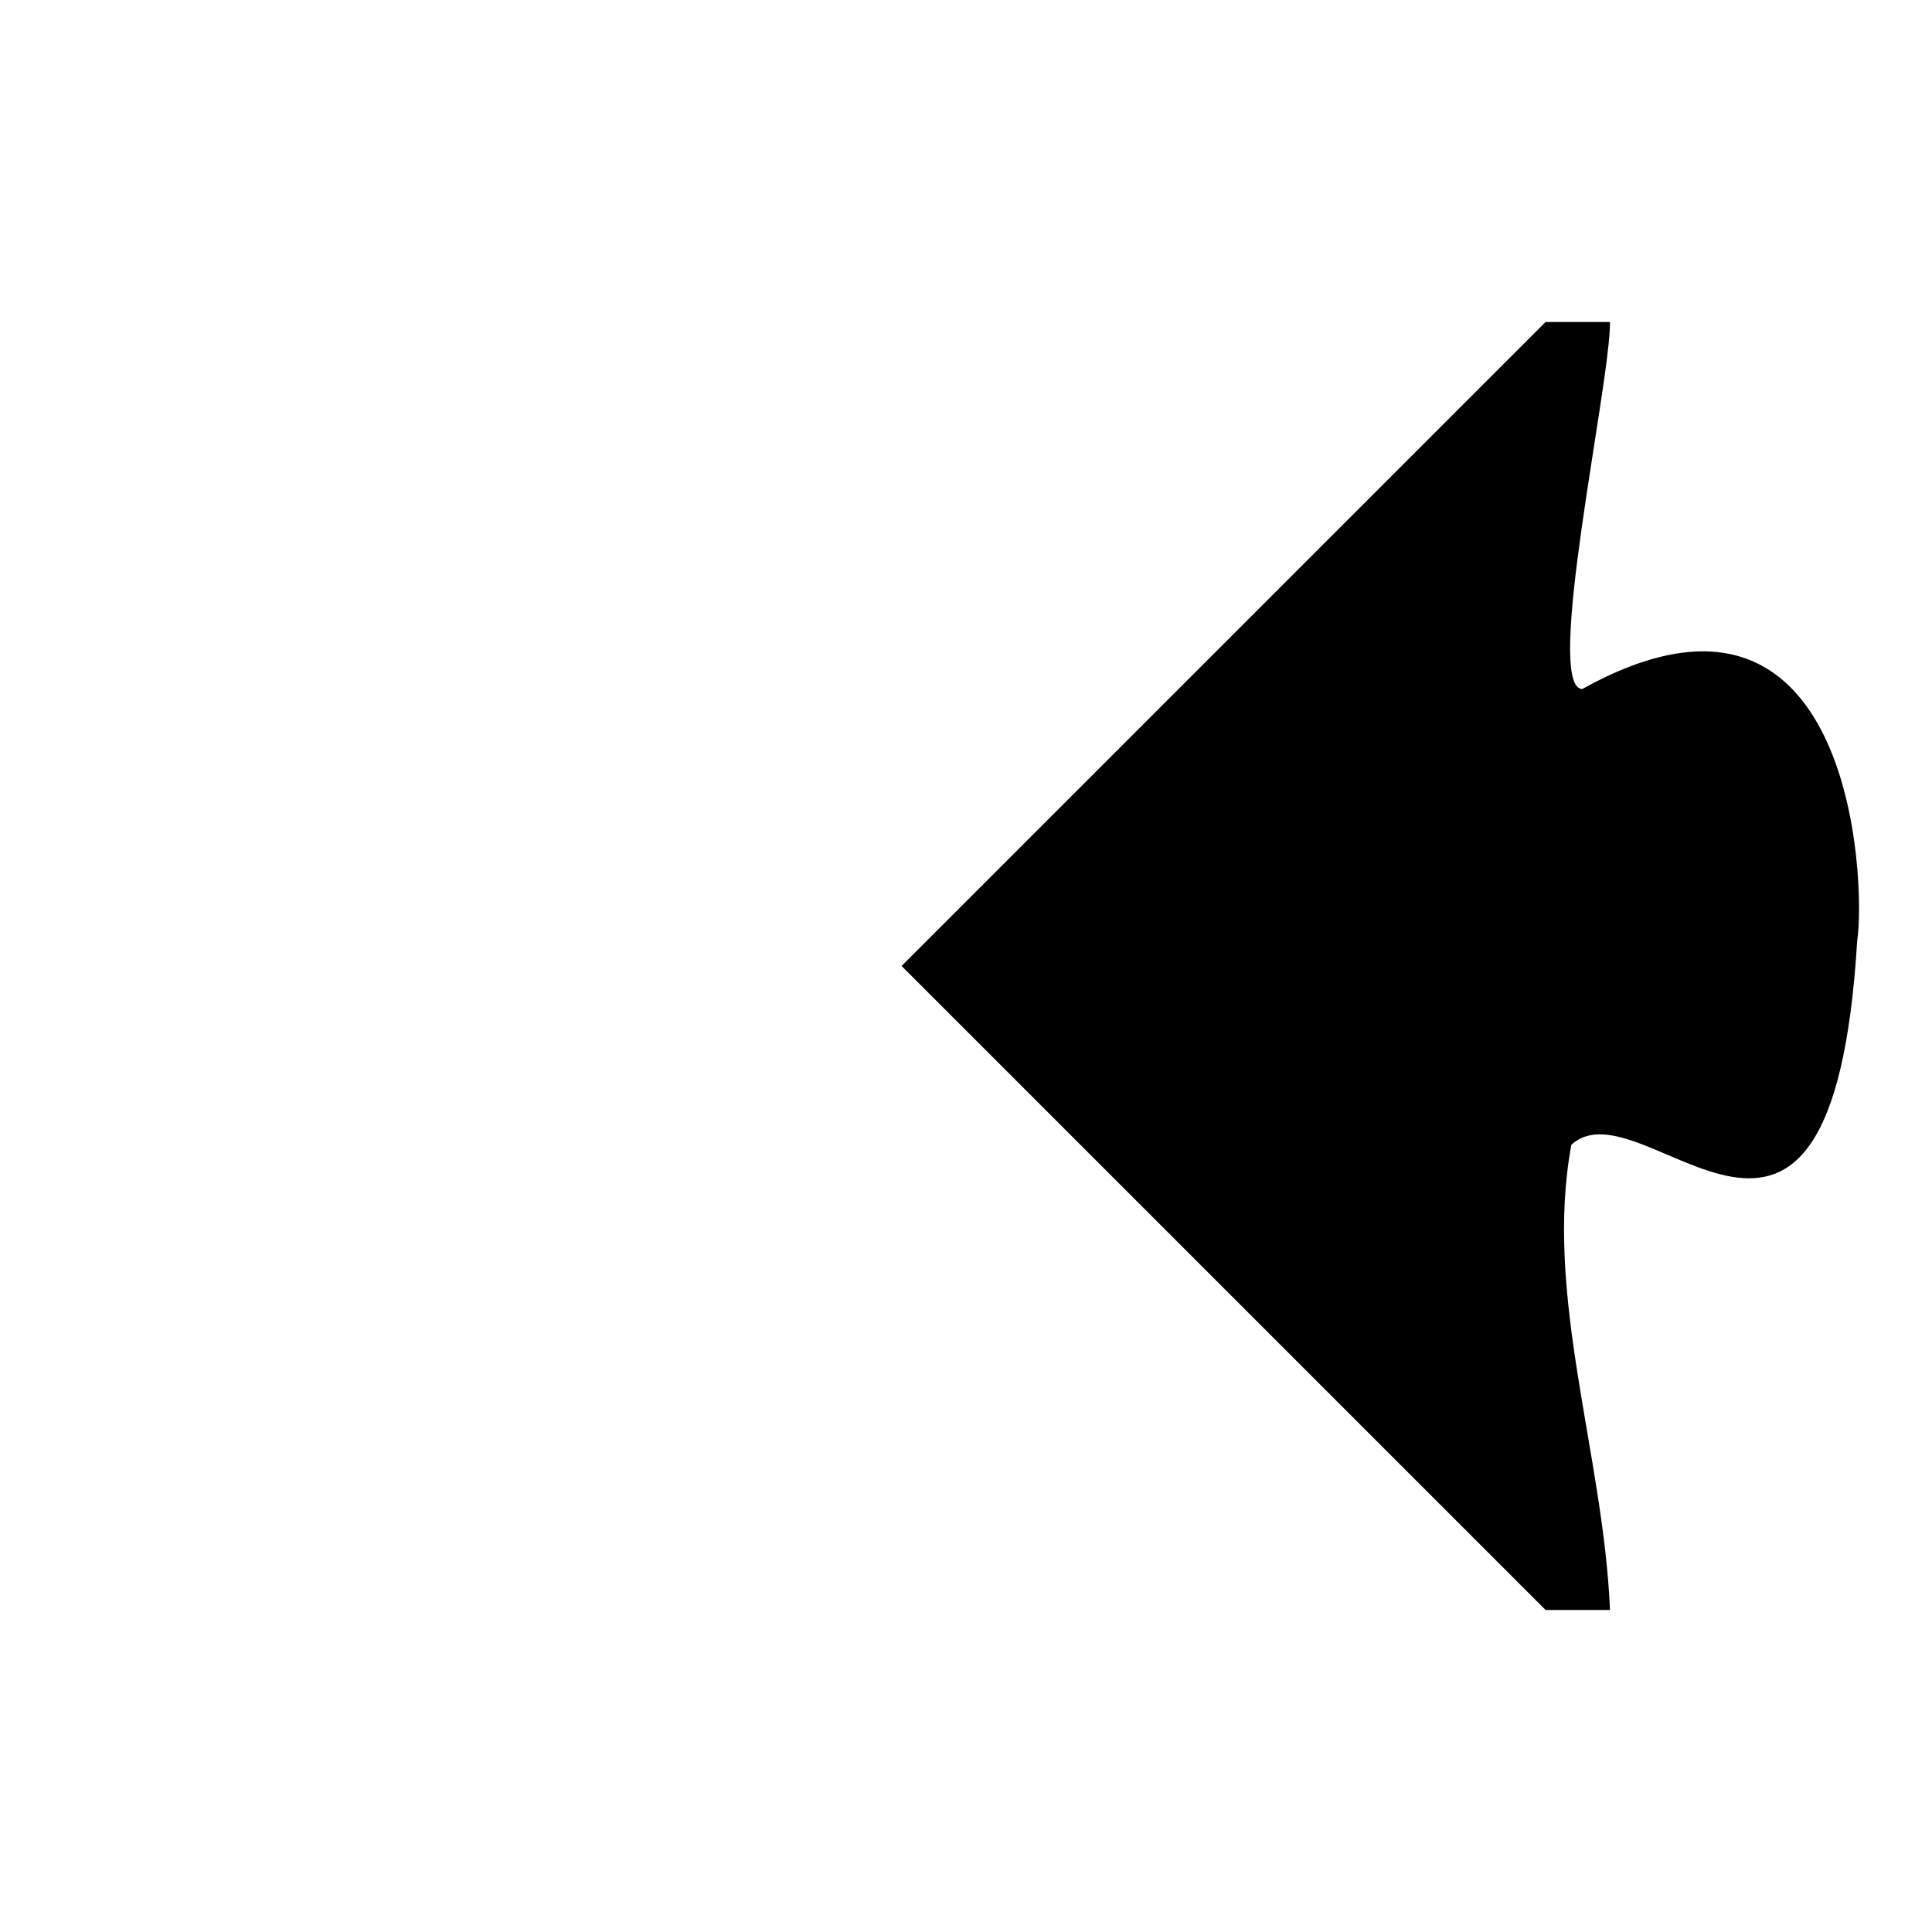
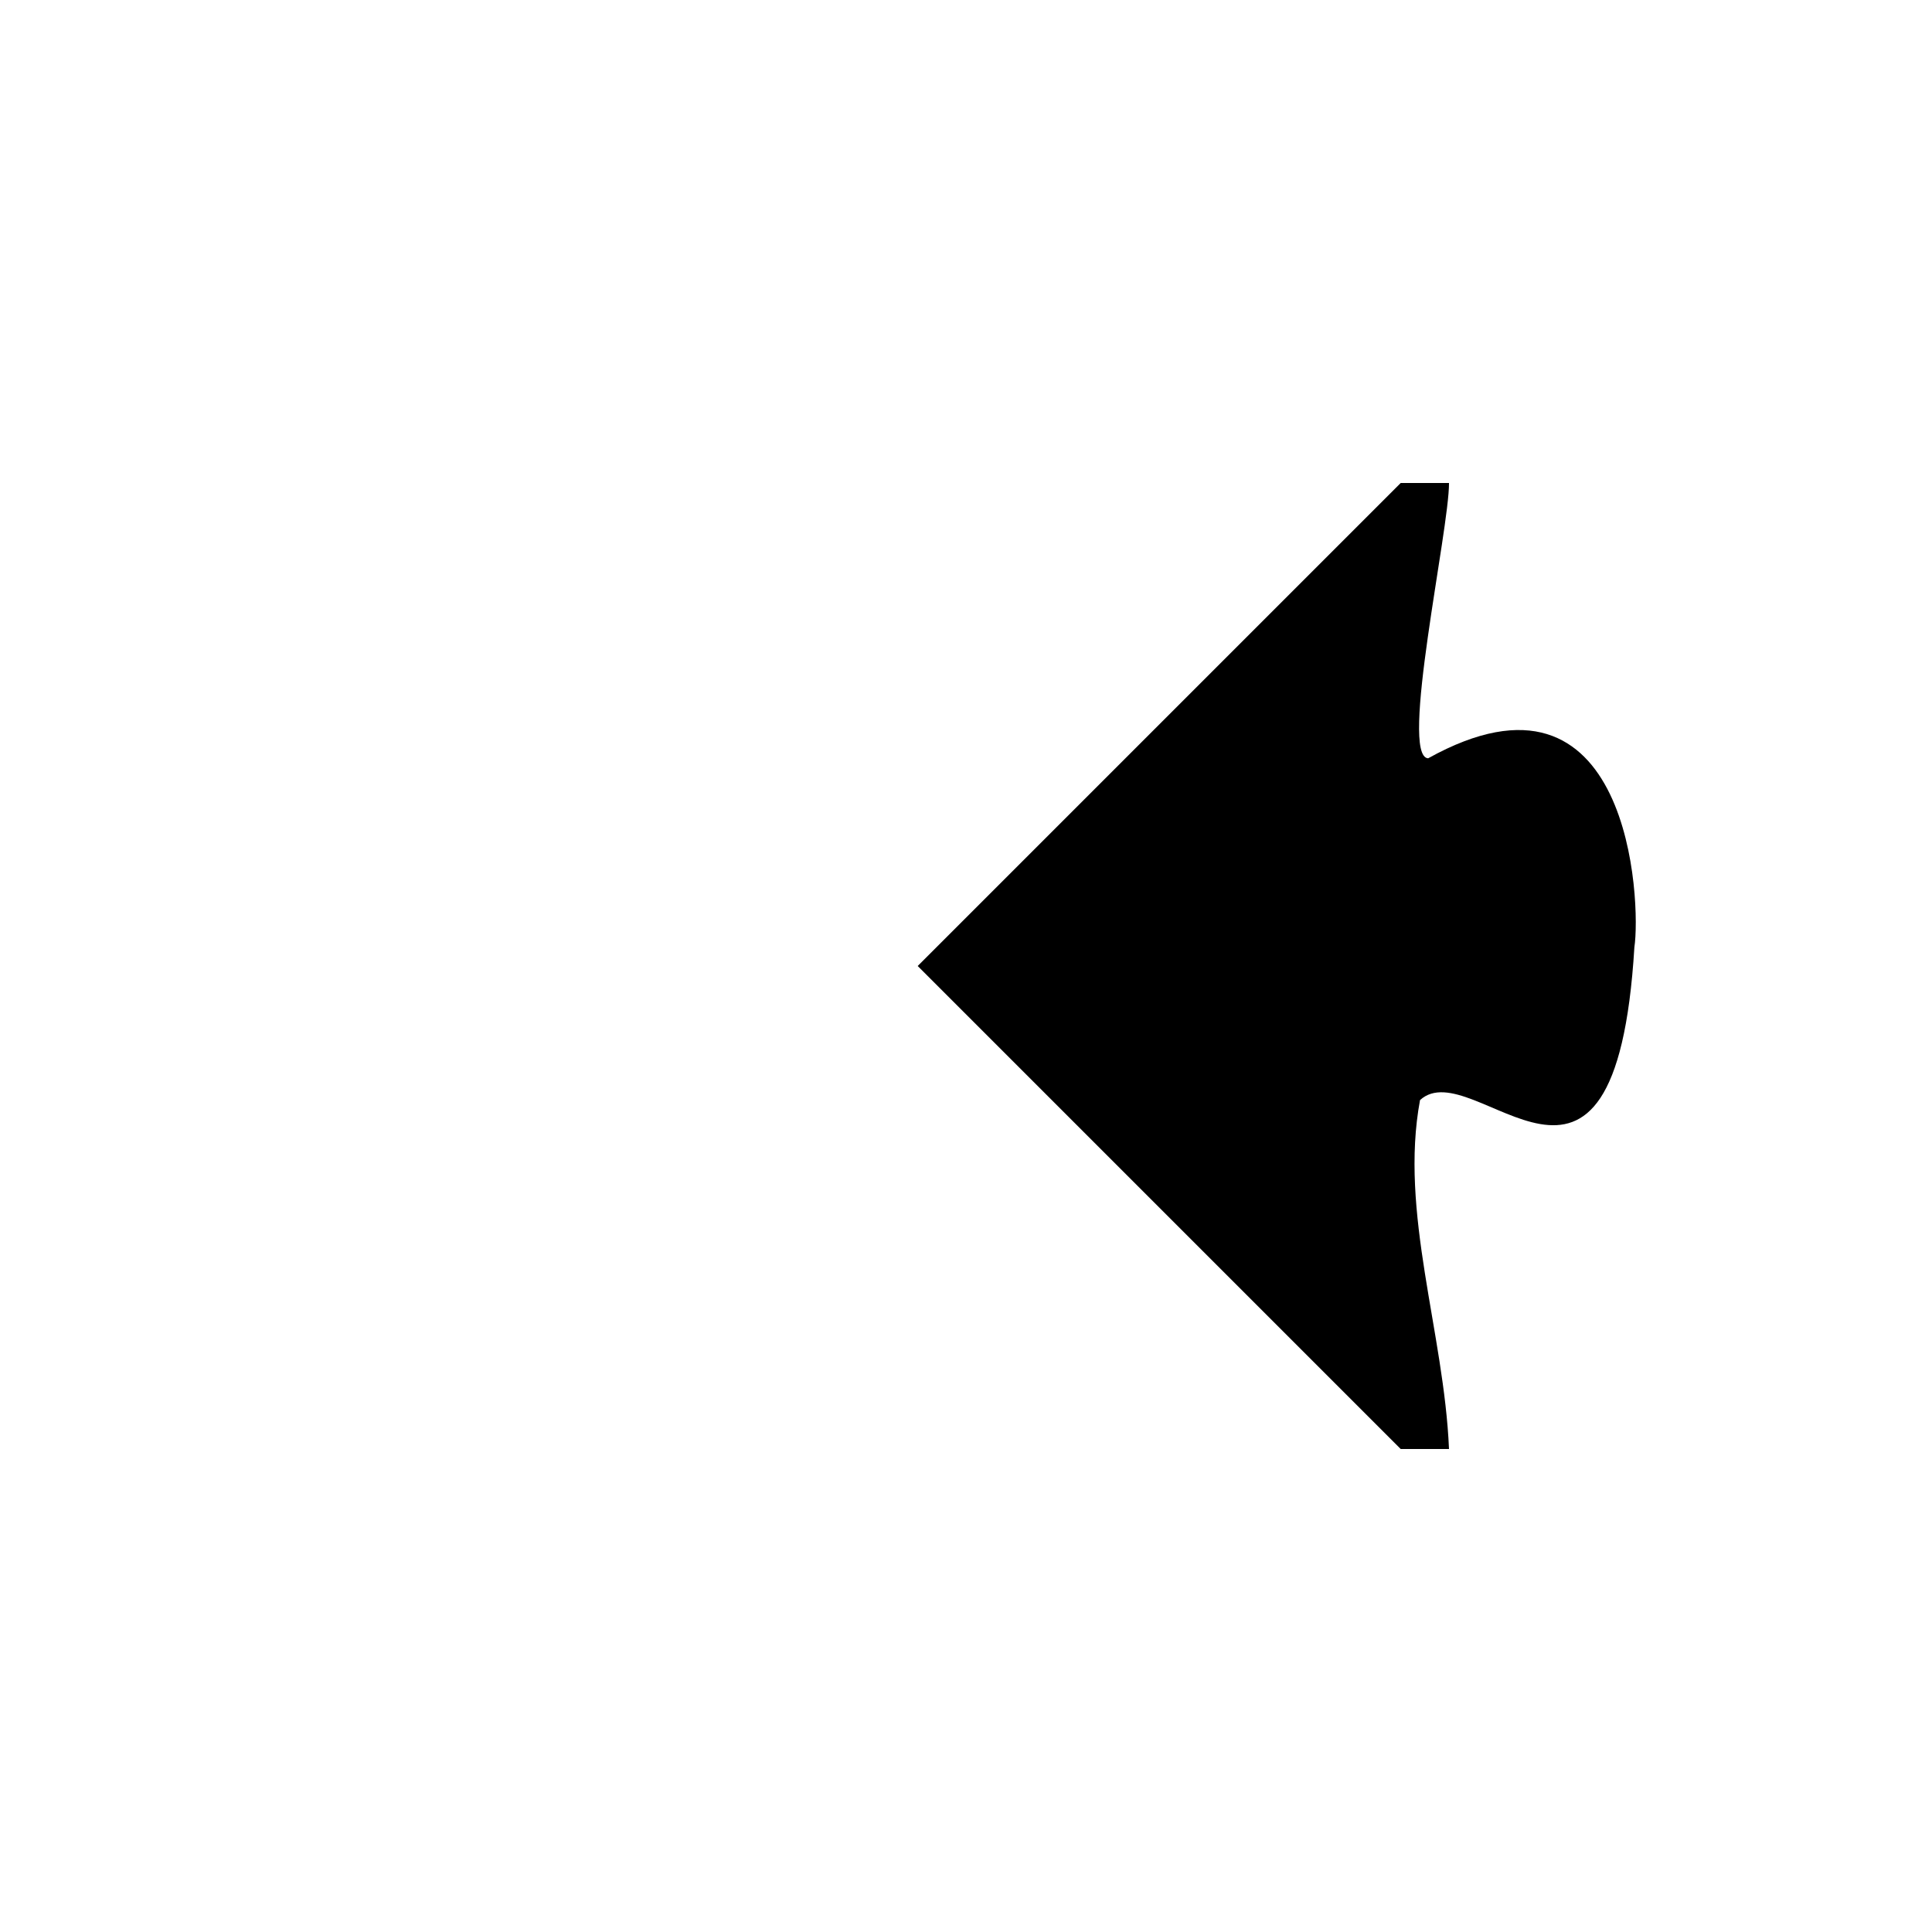
- <svg xmlns="http://www.w3.org/2000/svg" version="1.0" width="150" height="150" id="svg2">
+ <svg xmlns="http://www.w3.org/2000/svg" version="1.0" width="200" height="200" id="svg2">
  <defs id="defs4">
    </defs>
-   <path d="M 70,75 L 120,25 L 125,25 C 125.027,29.826 119.83,53.332 122.84,53.499 C 143.854,41.83 144.887,68.509 144.191,73.051 C 142.208,105.888 127.582,83.766 122.001,88.88 C 119.839,100.494 124.488,112.917 125,125 L 120,125 L 70,75 z " style="fill:#000000;fill-opacity:1;stroke:none;stroke-width:2;stroke-linecap:round;stroke-linejoin:round;stroke-miterlimit:4;stroke-opacity:1" id="rect2385" />
+   <path d="M 95,100 L 145,50 L 150,50 C 150.027,54.826 144.83,78.332 147.84,78.499 C 168.854,66.83 169.887,93.509 169.191,98.051 C 167.208,130.888 152.582,108.766 147.001,113.88 C 144.839,125.494 149.488,137.917 150,150 L 145,150 L 95,100 z " style="fill:#000000;fill-opacity:1;stroke:none;stroke-width:2;stroke-linecap:round;stroke-linejoin:round;stroke-miterlimit:4;stroke-opacity:1" id="rect2385" />
</svg>
